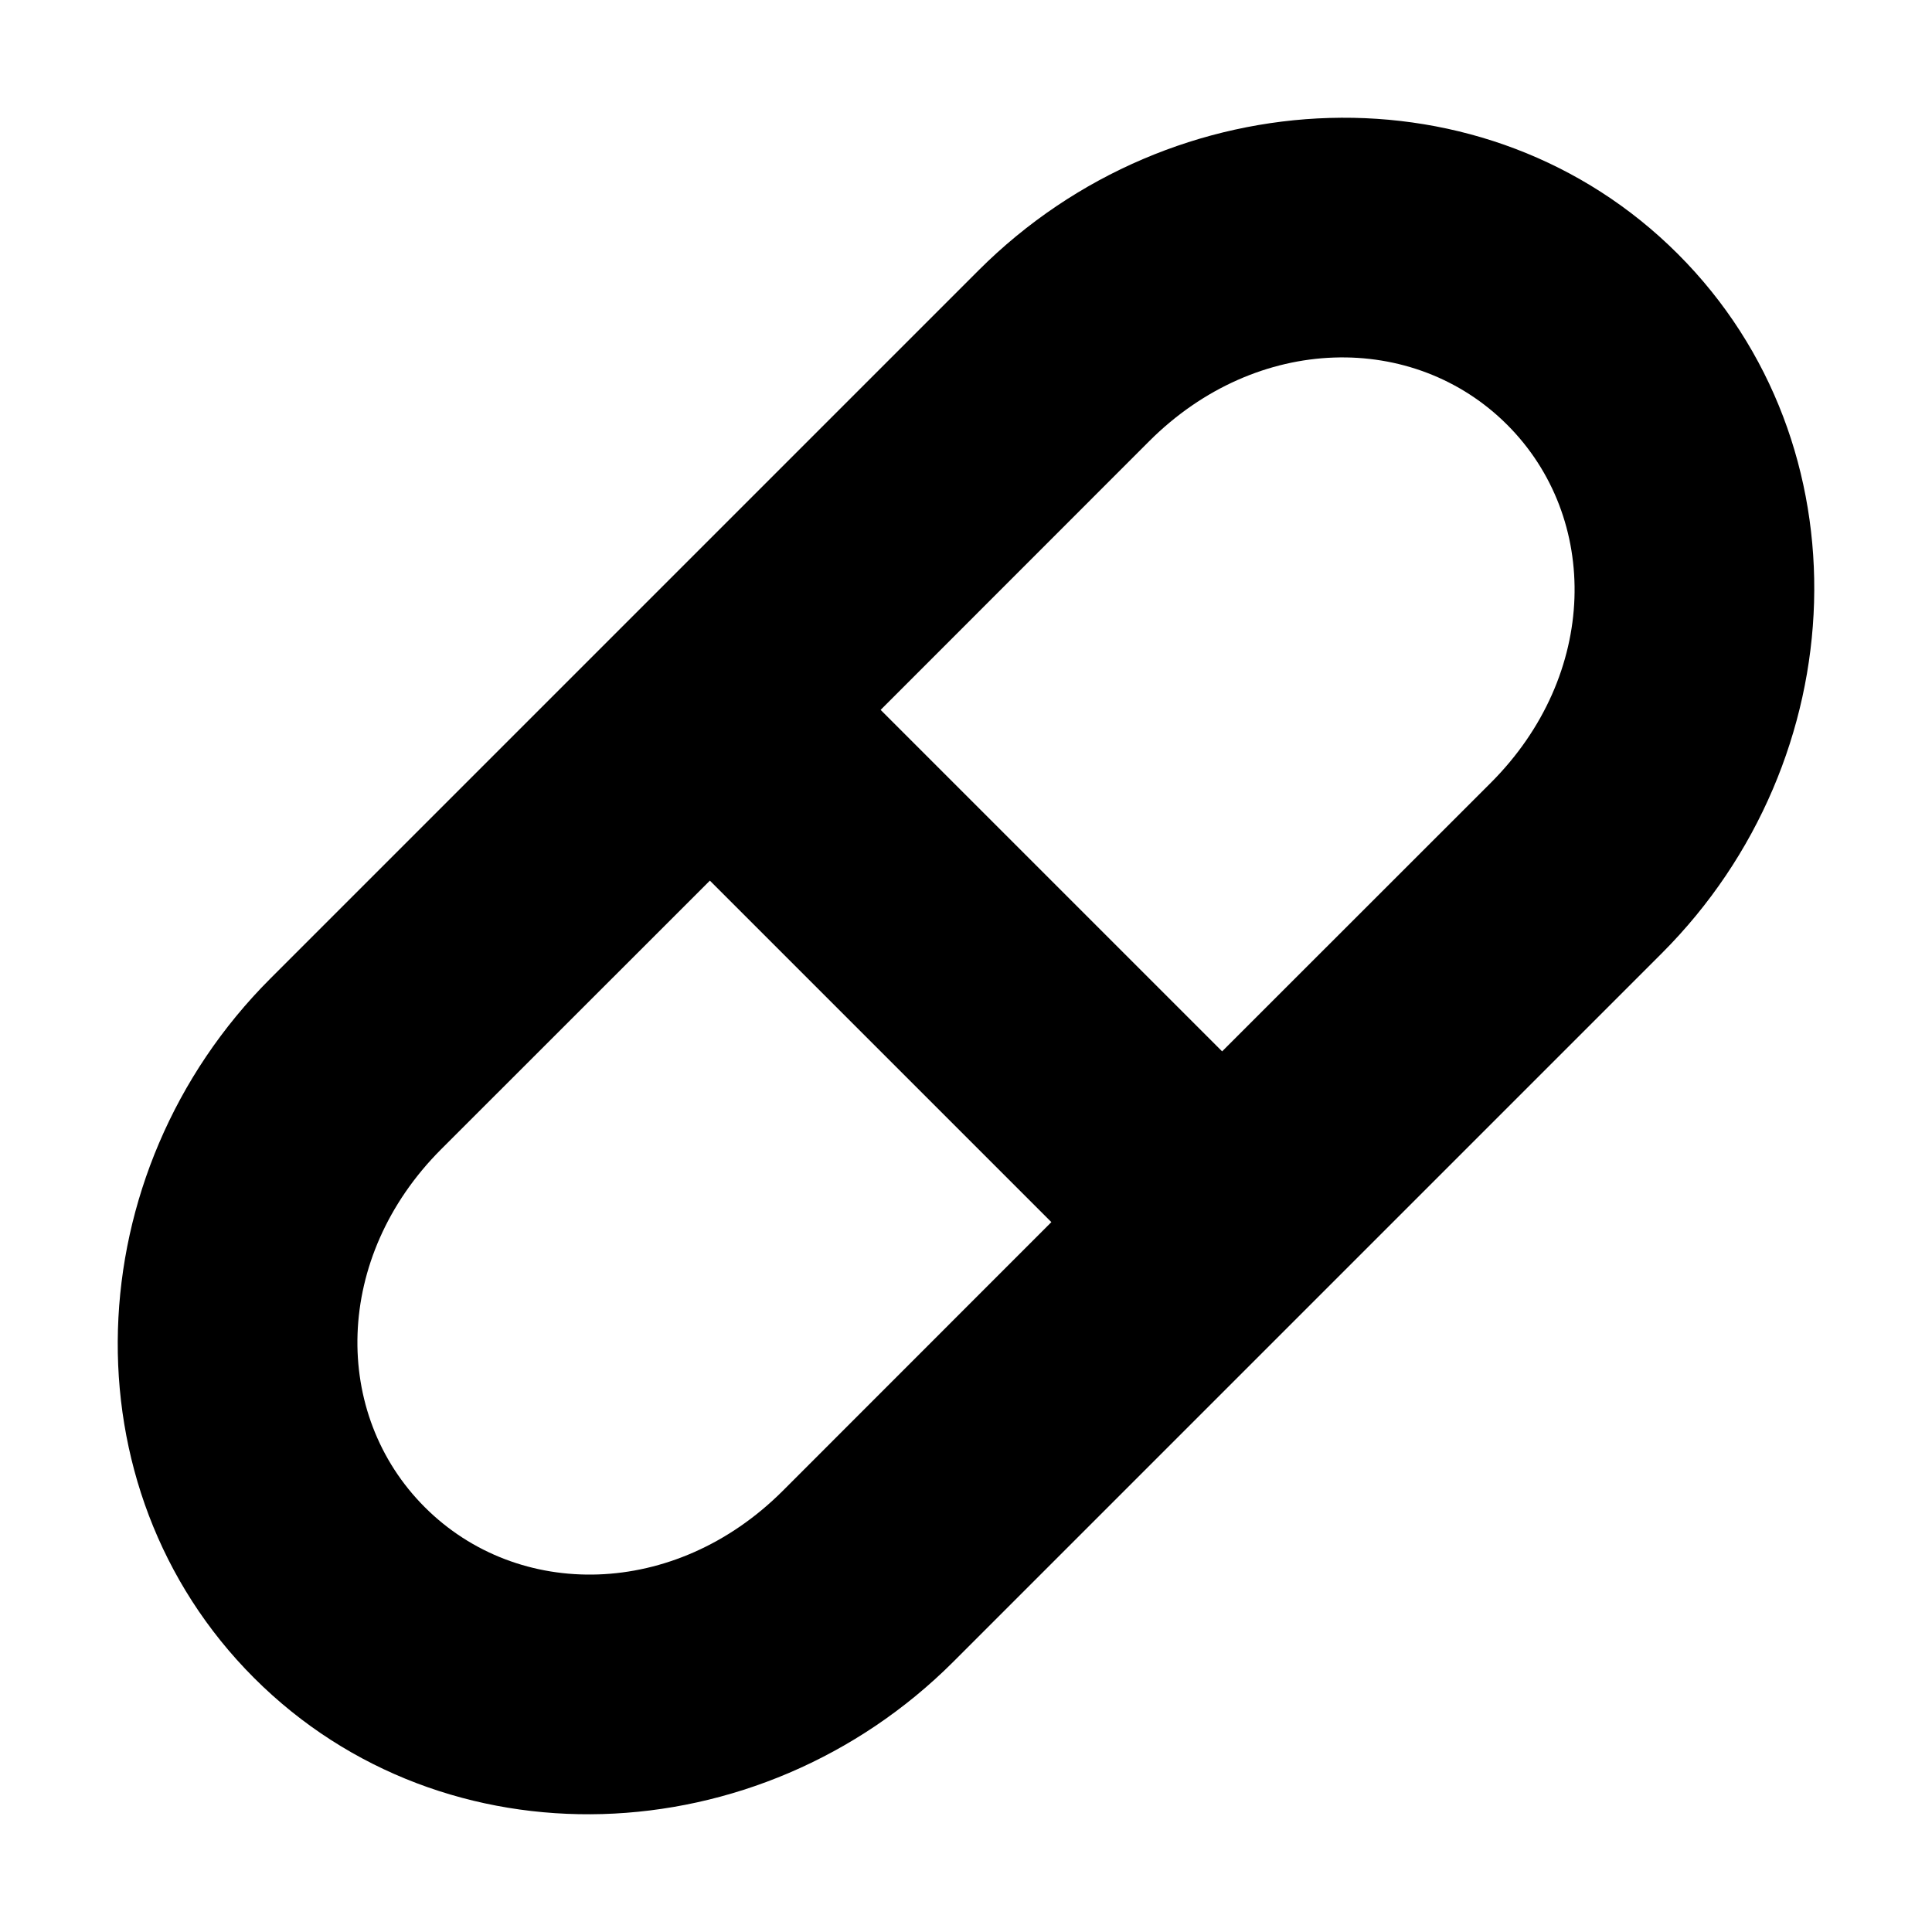
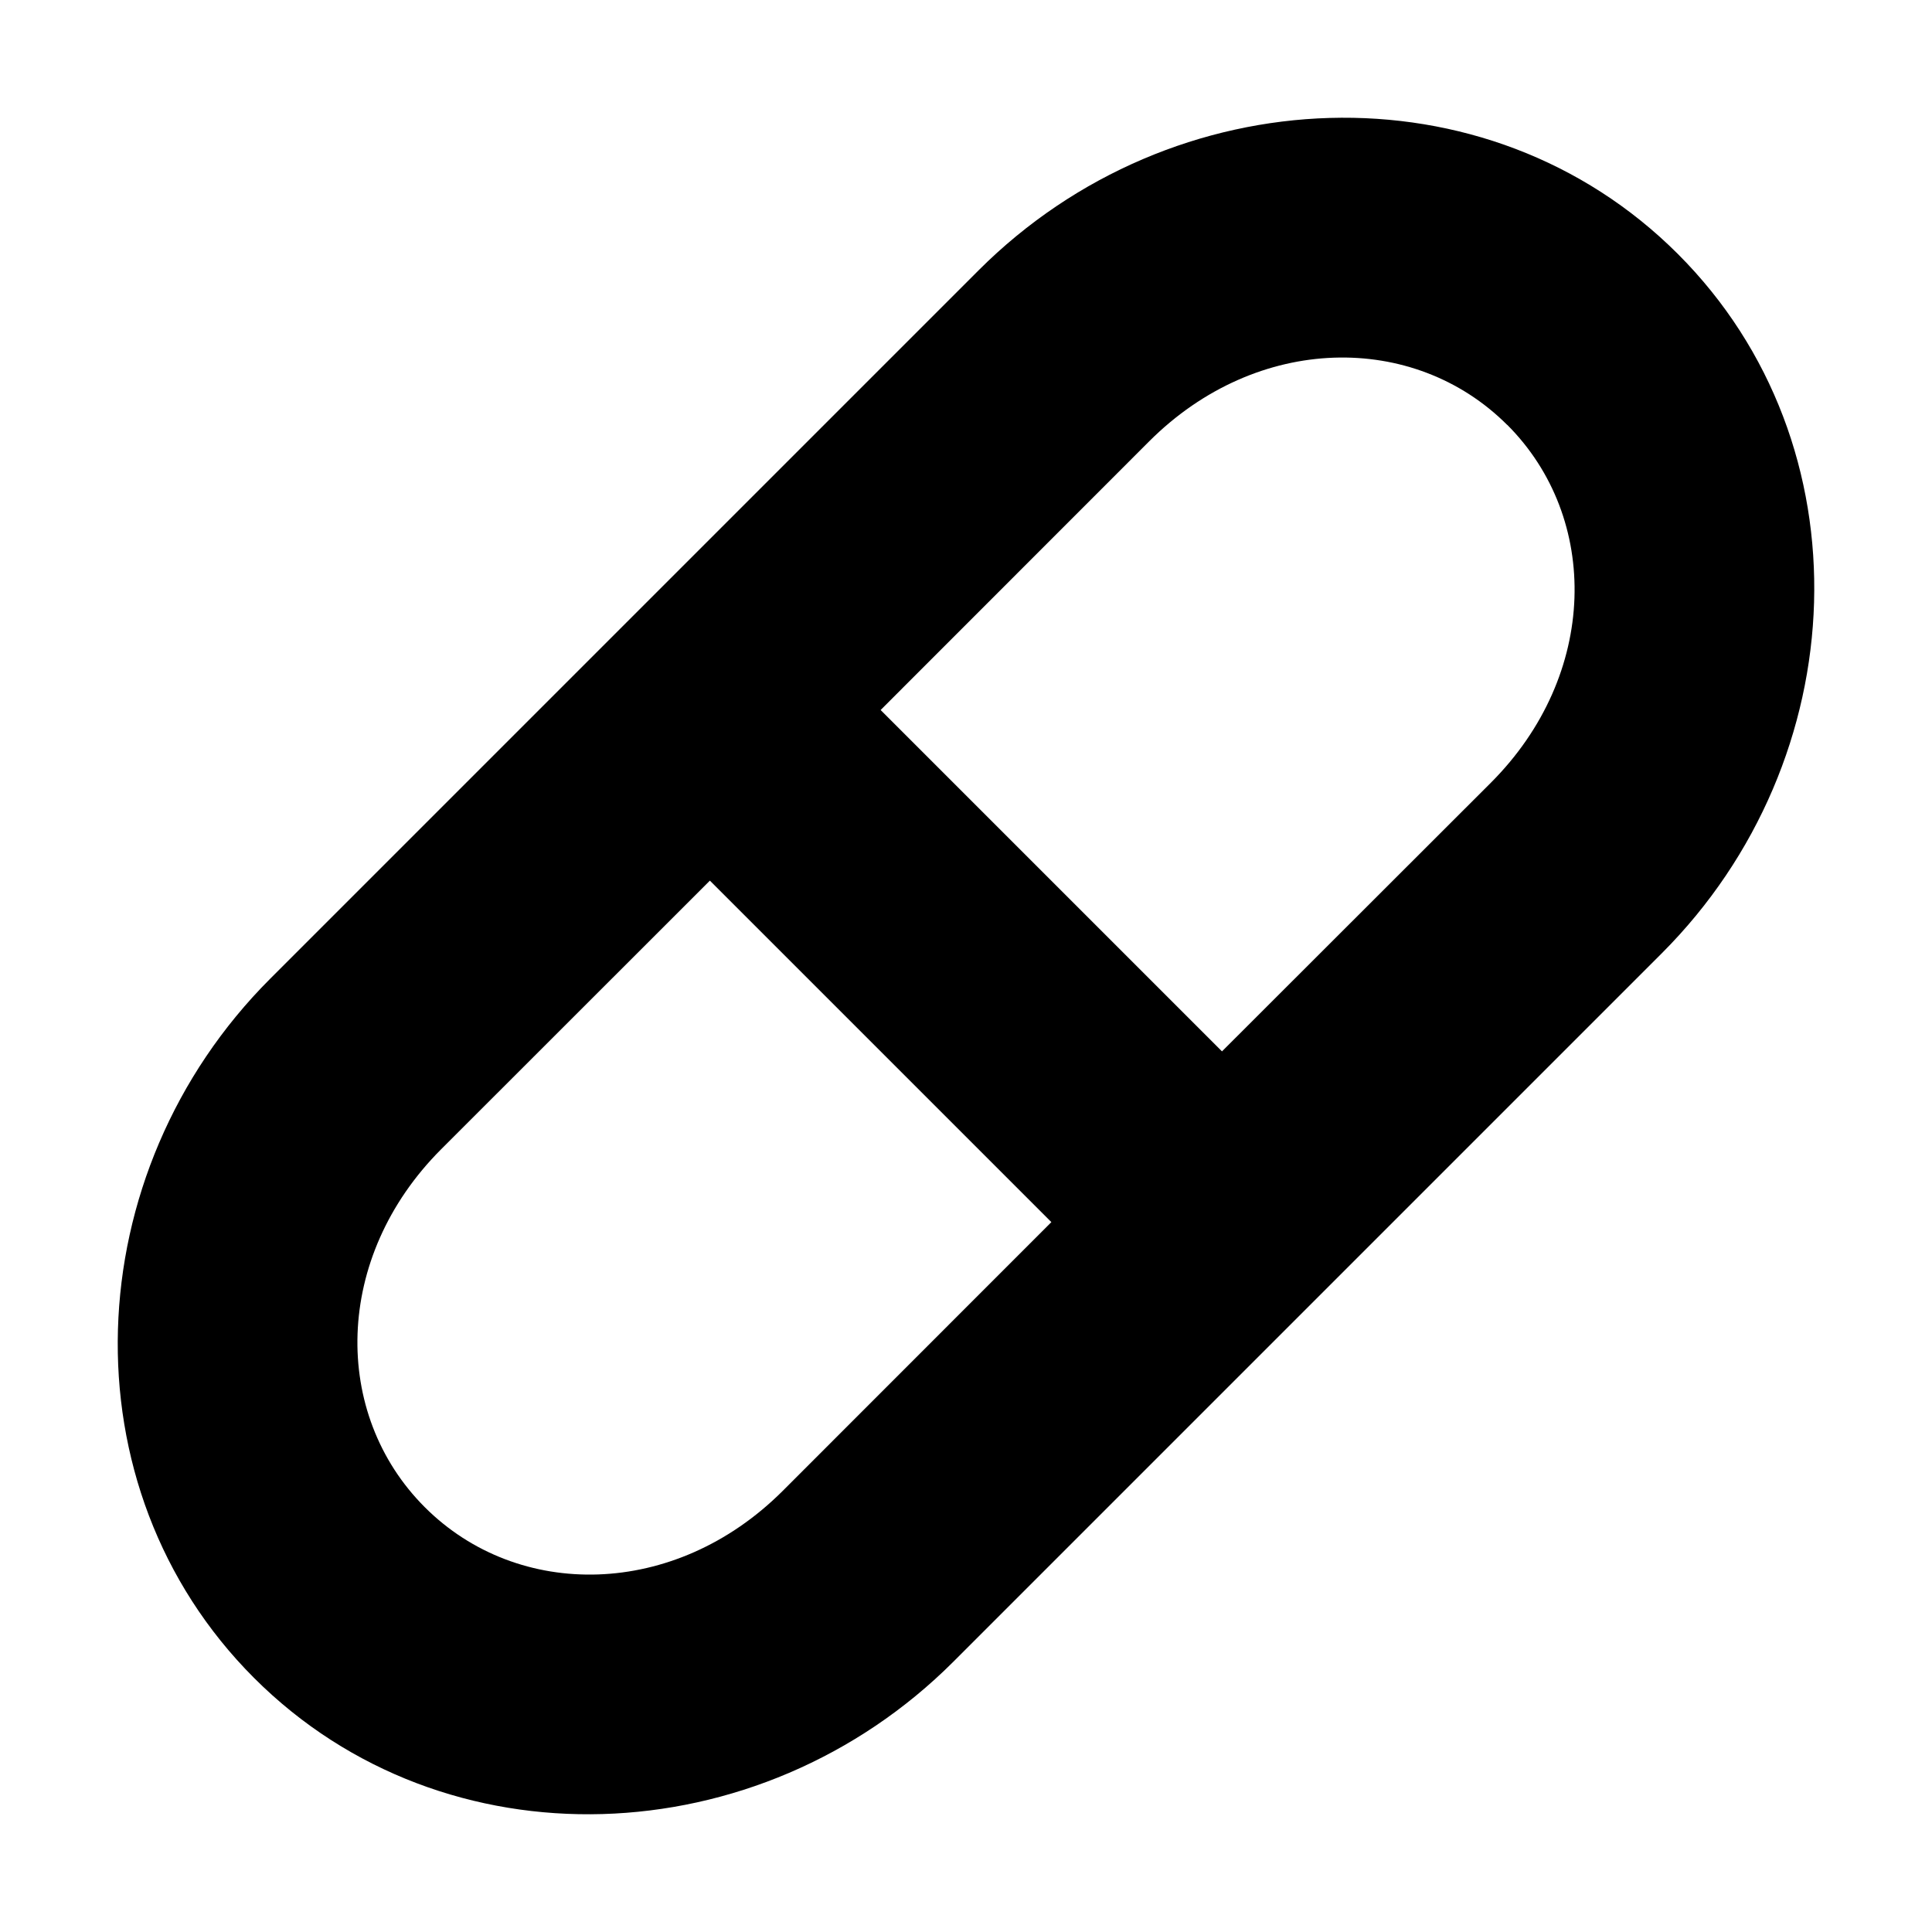
- <svg xmlns="http://www.w3.org/2000/svg" height="16" width="16" xml:space="preserve" version="1.1" id="svg2">
-   <defs id="defs2" />
-   <path id="rect2" style="color:#000000;fill:#000000;fill-rule:evenodd;stroke-linecap:round;stroke-linejoin:round;-inkscape-stroke:none;paint-order:stroke markers fill" d="M 13.896,2.104 C 12.317,0.525 9.711,0.632 8.104,2.239 L 2.239,8.104 C 0.632,9.711 0.525,12.317 2.104,13.896 3.683,15.475 6.289,15.368 7.896,13.761 L 13.761,7.896 c 1.607,-1.607 1.714,-4.213 0.135,-5.792 z m -1.414,1.414 c 0.772,0.772 0.758,2.07 -0.135,2.964 L 10.121,8.707 7.293,5.879 9.518,3.653 C 10.412,2.76 11.71,2.746 12.482,3.518 Z M 5.879,7.293 8.707,10.121 6.482,12.347 C 5.588,13.24 4.29,13.254 3.518,12.482 2.746,11.71 2.76,10.412 3.653,9.518 Z" />
+ <svg xmlns="http://www.w3.org/2000/svg" xml:space="preserve" width="16" height="16">
+   <path d="M13.896 2.104C12.317.525 9.711.632 8.104 2.239L2.239 8.104C.632 9.71.525 12.317 2.104 13.896s4.185 1.472 5.792-.135l5.865-5.865c1.607-1.607 1.714-4.213.135-5.792m-1.414 1.414c.772.772.758 2.07-.135 2.964L10.12 8.707 7.293 5.88l2.225-2.226c.894-.893 2.192-.907 2.964-.135M5.879 7.293l2.828 2.828-2.225 2.226c-.894.893-2.192.907-2.964.135s-.758-2.07.135-2.964Z" style="color:#000;fill:#000;fill-rule:evenodd;stroke-linecap:round;stroke-linejoin:round;-inkscape-stroke:none;paint-order:stroke markers fill" />
</svg>
